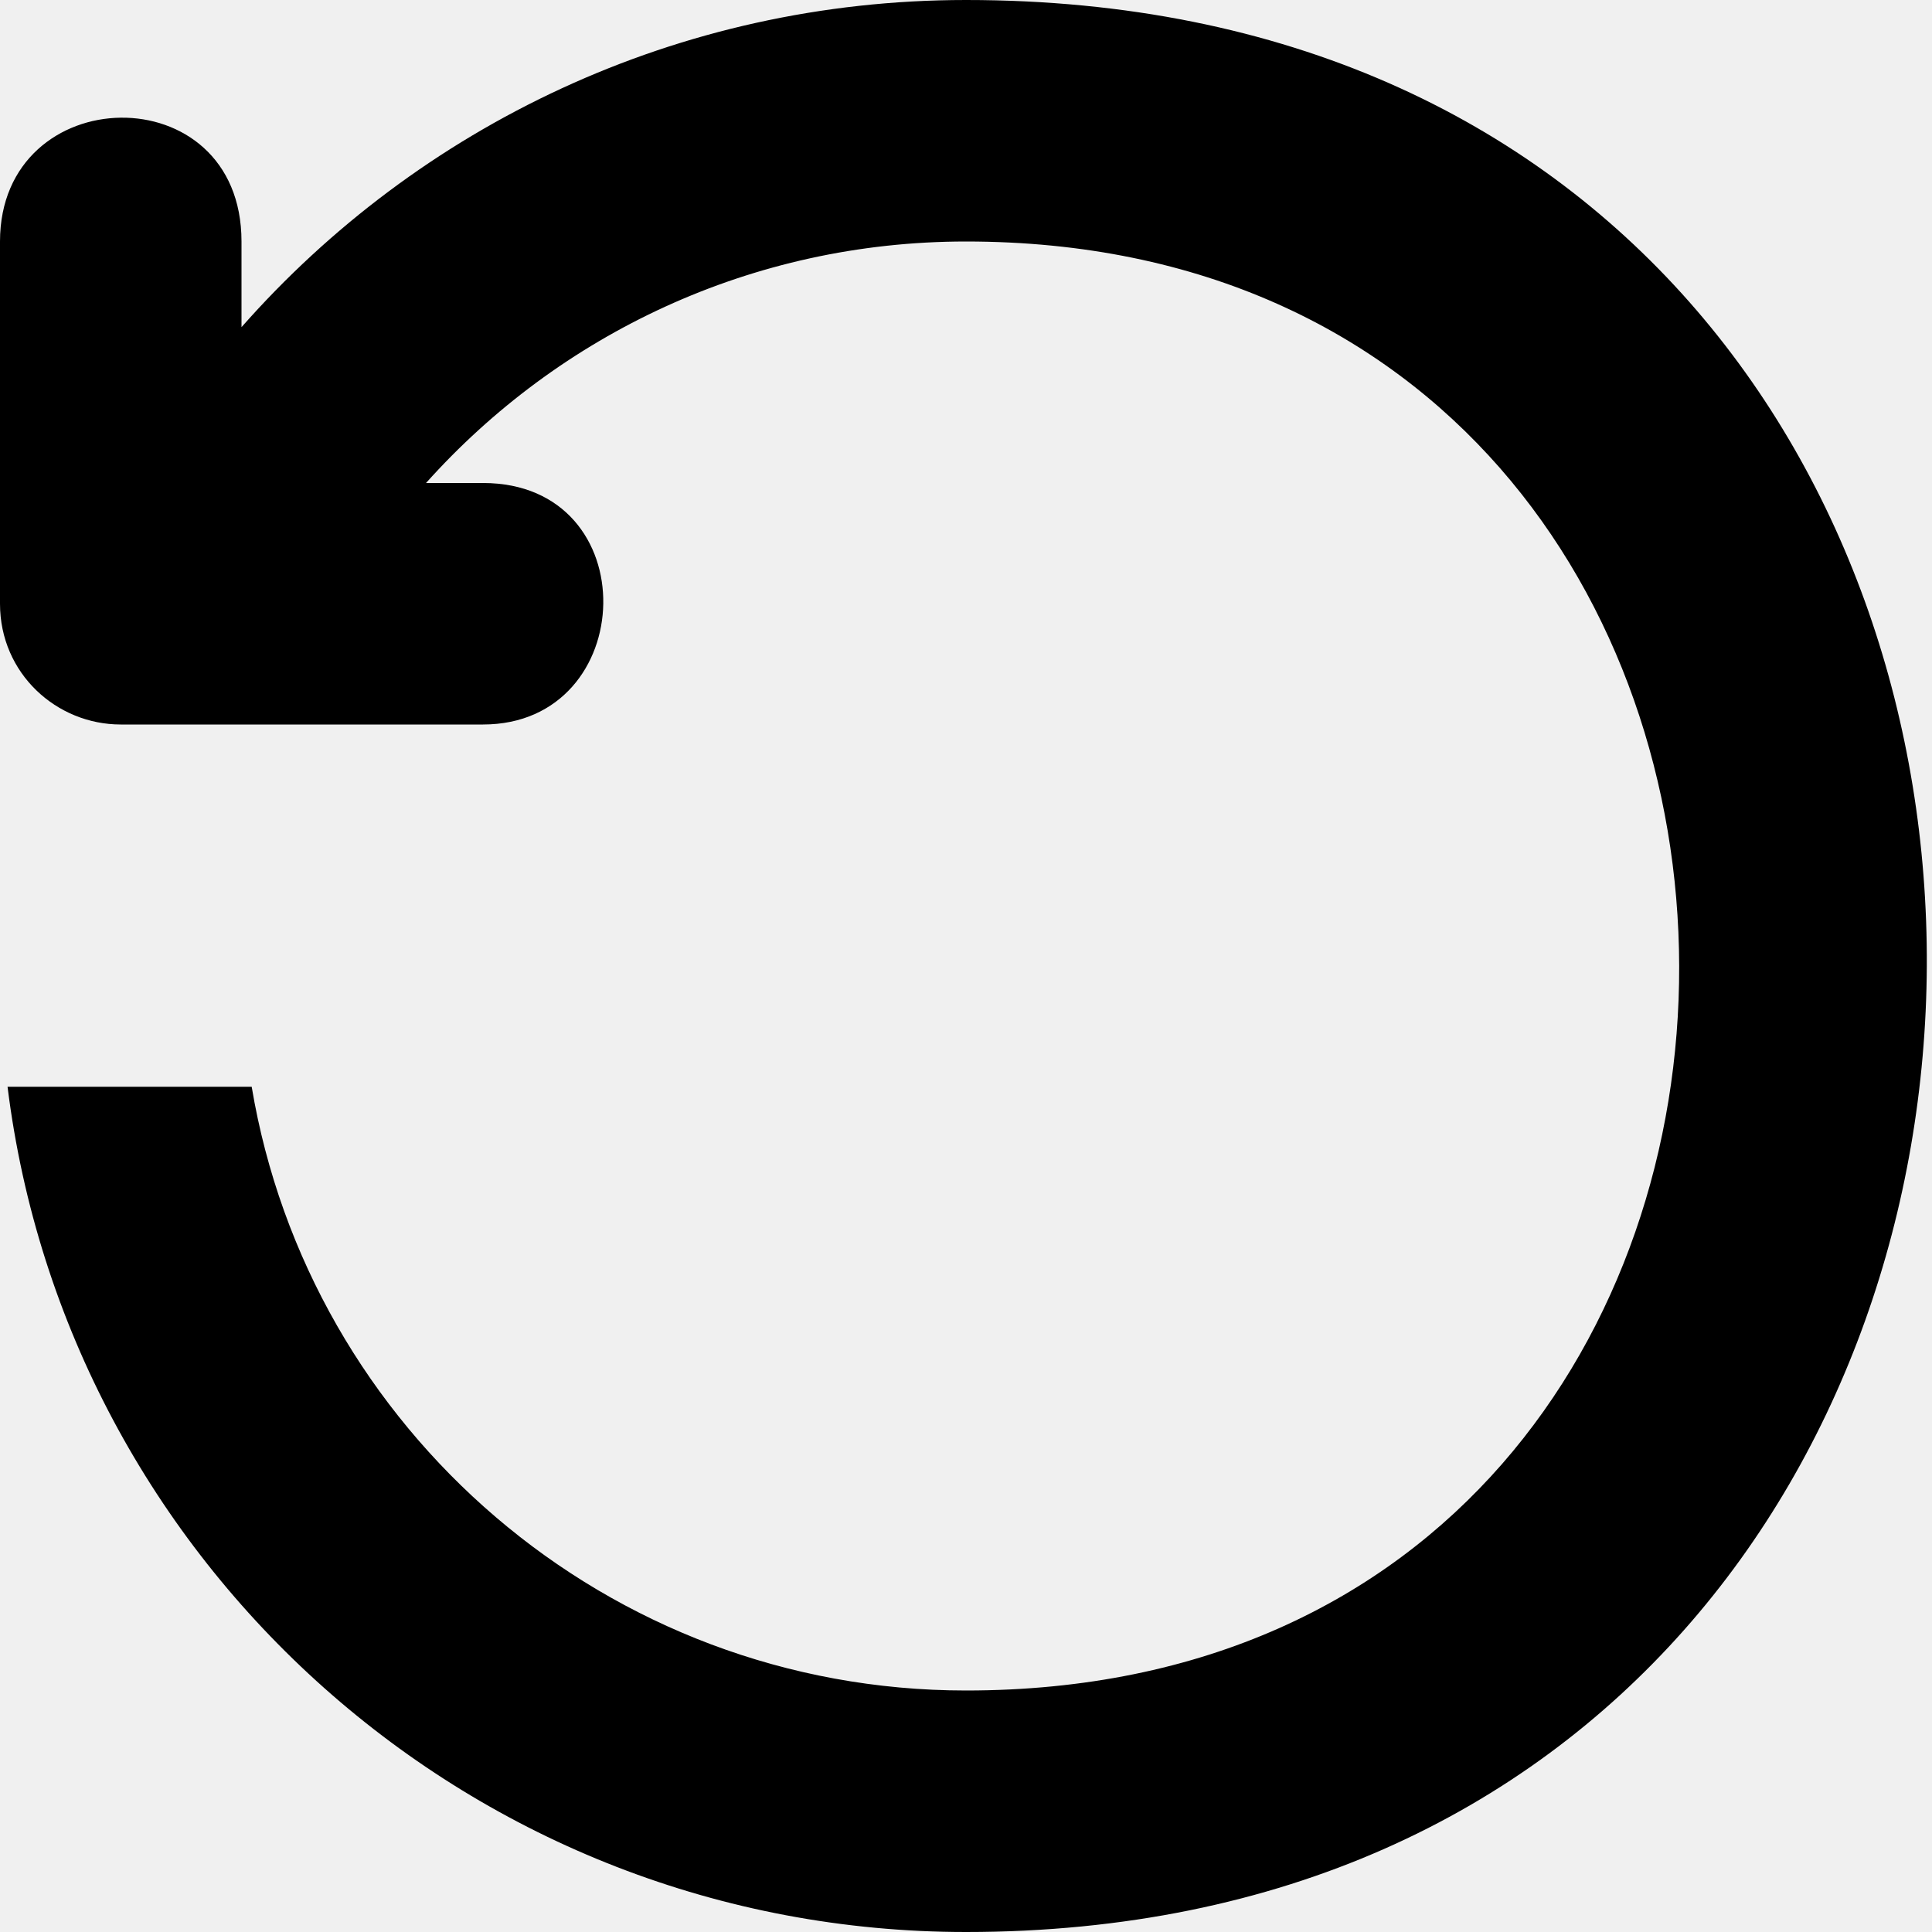
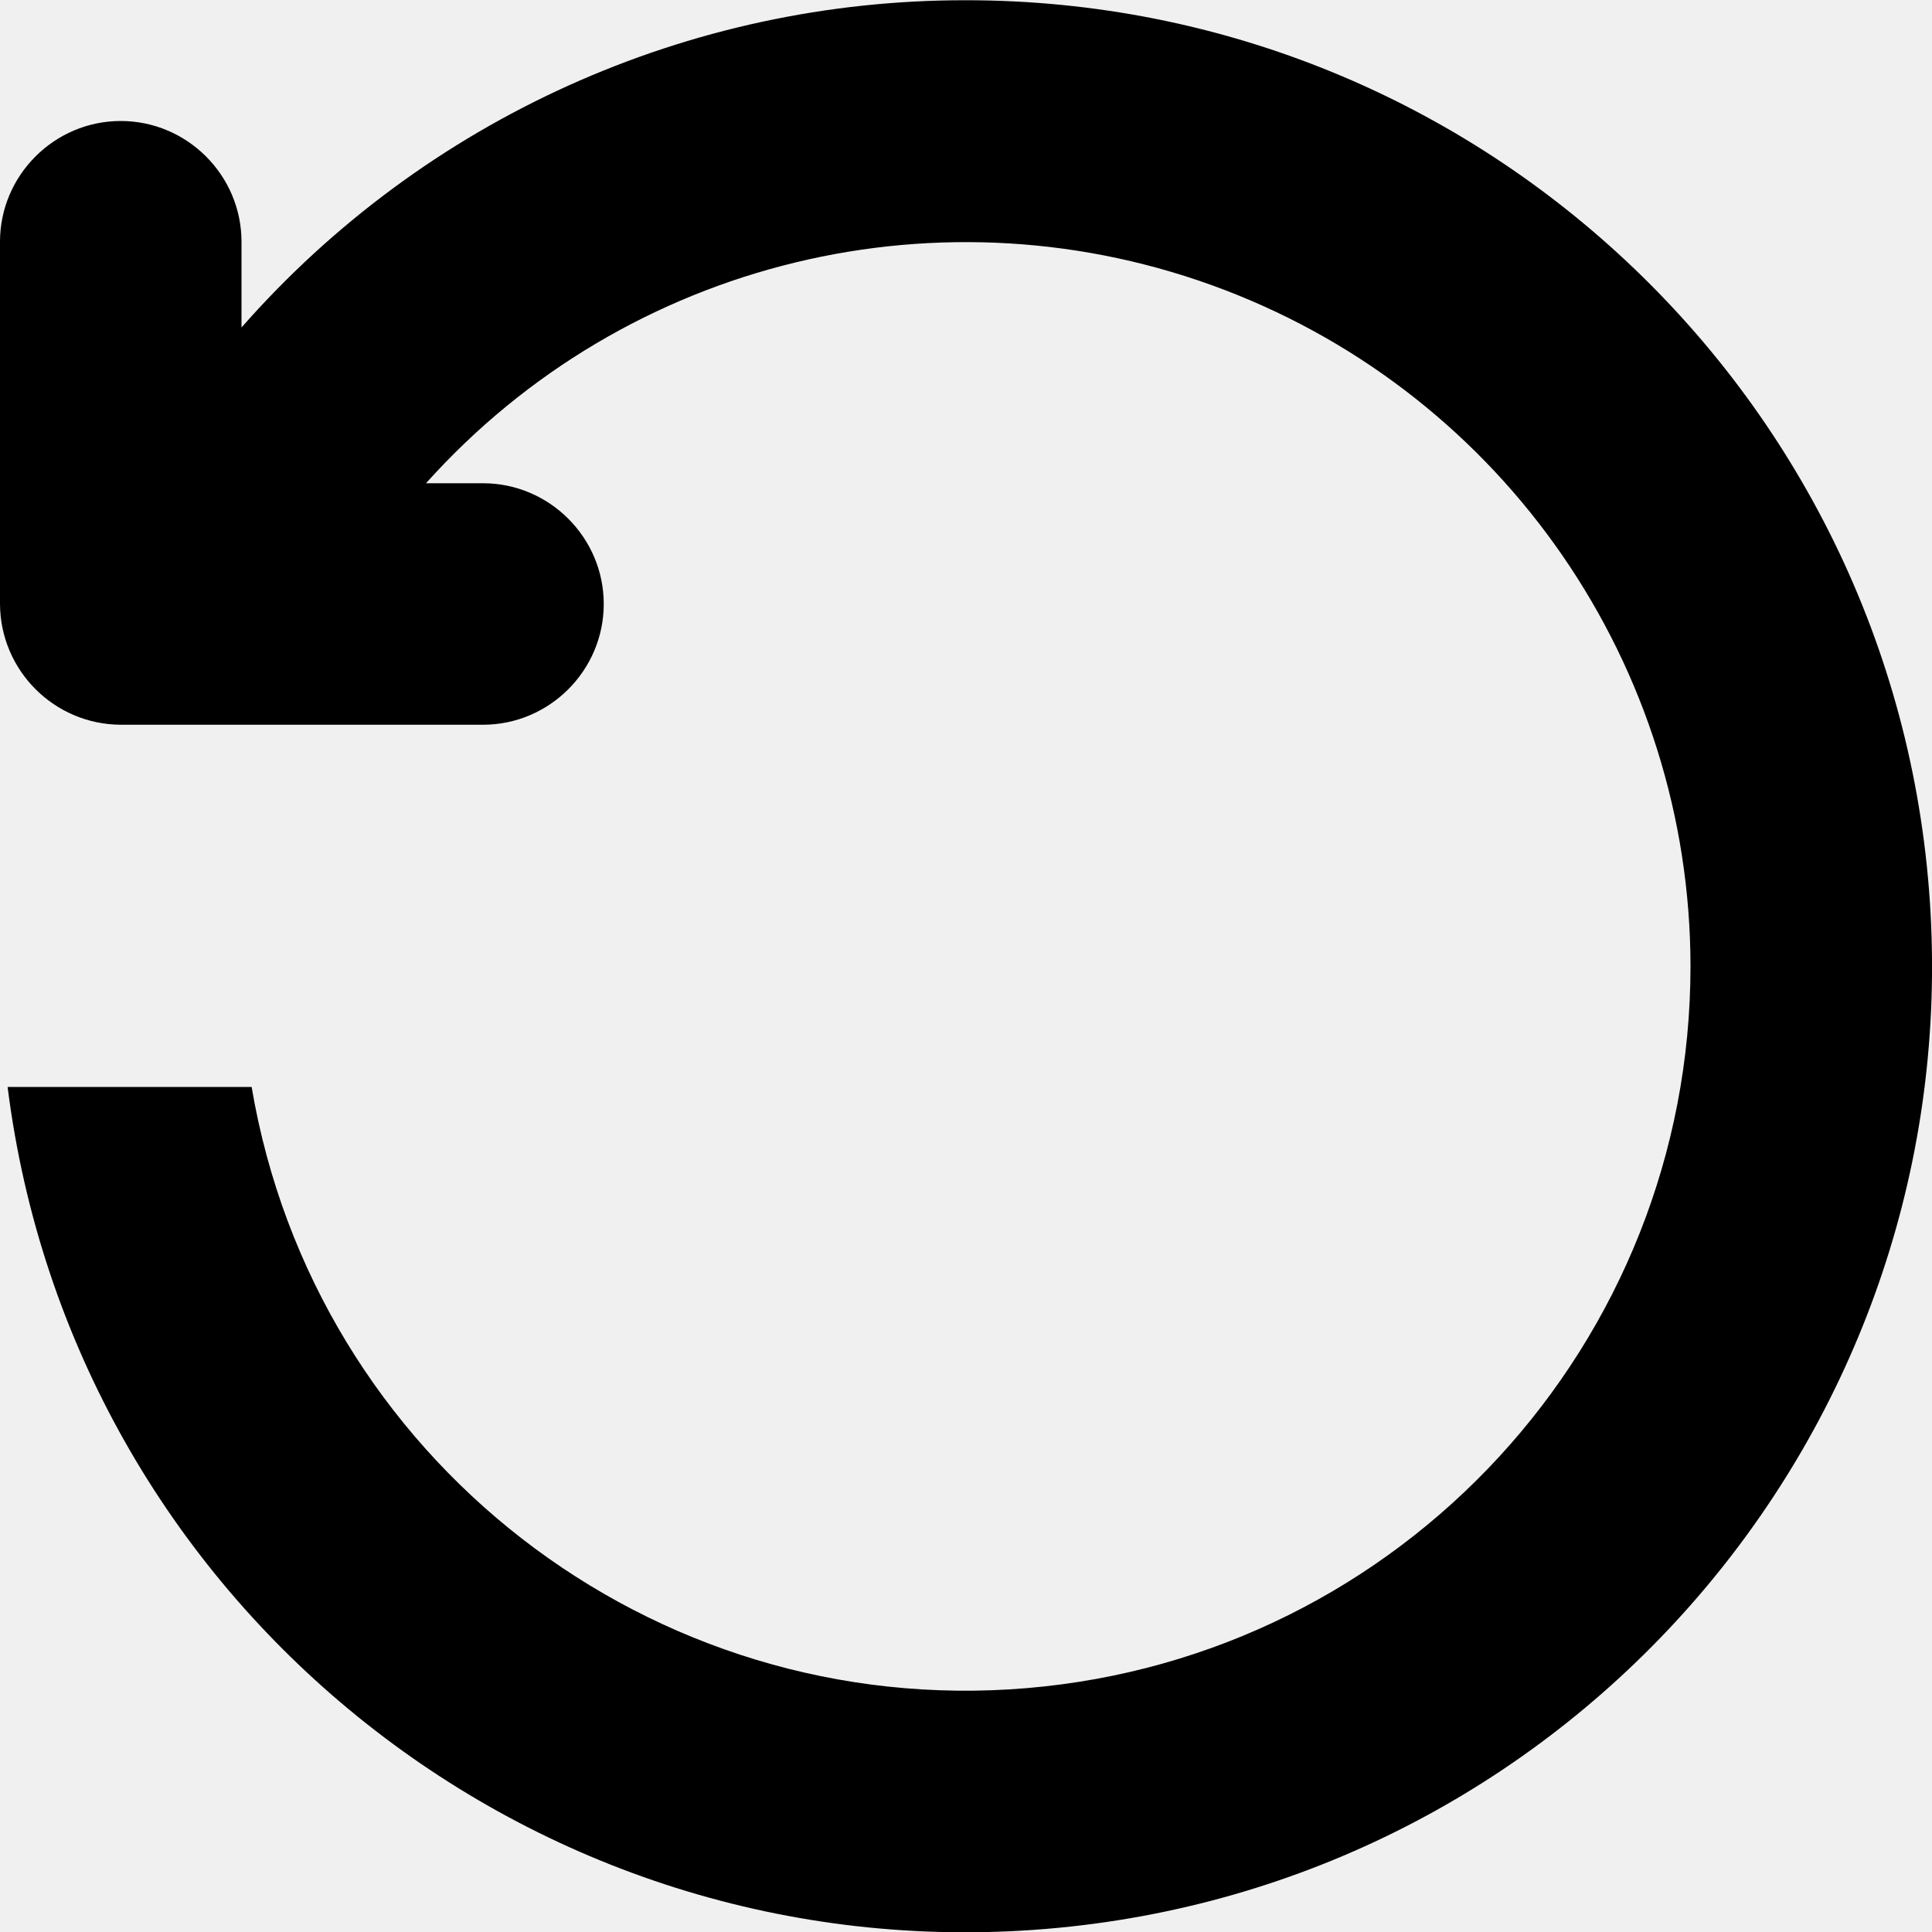
- <svg xmlns="http://www.w3.org/2000/svg" viewBox="0 0 512 512">
-   <path class="lexicon-icon-outline" d="M256,0C179.5,0,110.9,33.5,64,86.7V64c0-44.5-64-43-64,0v96l0,0c0,18.5,15,32,32,32l0,0h96c41.5,0,43.5-64,0-64h-15.1c35.2-39.3,86.2-64,143.1-64c251,0,253,384,0,384c-95.1,0-174.1-69.2-189.3-160H2c15.7,126.3,123.5,224,254,224C593,512,598,0,256,0z" />
+ <svg xmlns="http://www.w3.org/2000/svg" viewBox="0 0 16 16">
+   <g clip-path="url(#Icon-reset__a)">
+     <path d="M8 .002a7.973 7.973 0 0 0-6 2.71v-.71c0-.55-.45-1-1-1s-1 .45-1 1v3a1.005 1.005 0 0 0 1 1h3c.55 0 1-.45 1-1s-.45-1-1-1h-.472a6.002 6.002 0 0 1 10.472 4 6 6 0 0 1-11.916 1H.063A8 8 0 1 0 8 .002Z" fill="#000" />
+   </g>
+   <defs>
+     <clipPath id="Icon-reset__a">
+       <path fill="#fff" transform="translate(0 .002)" d="M0 0h16v16H0z" />
+     </clipPath>
+   </defs>
</svg>
